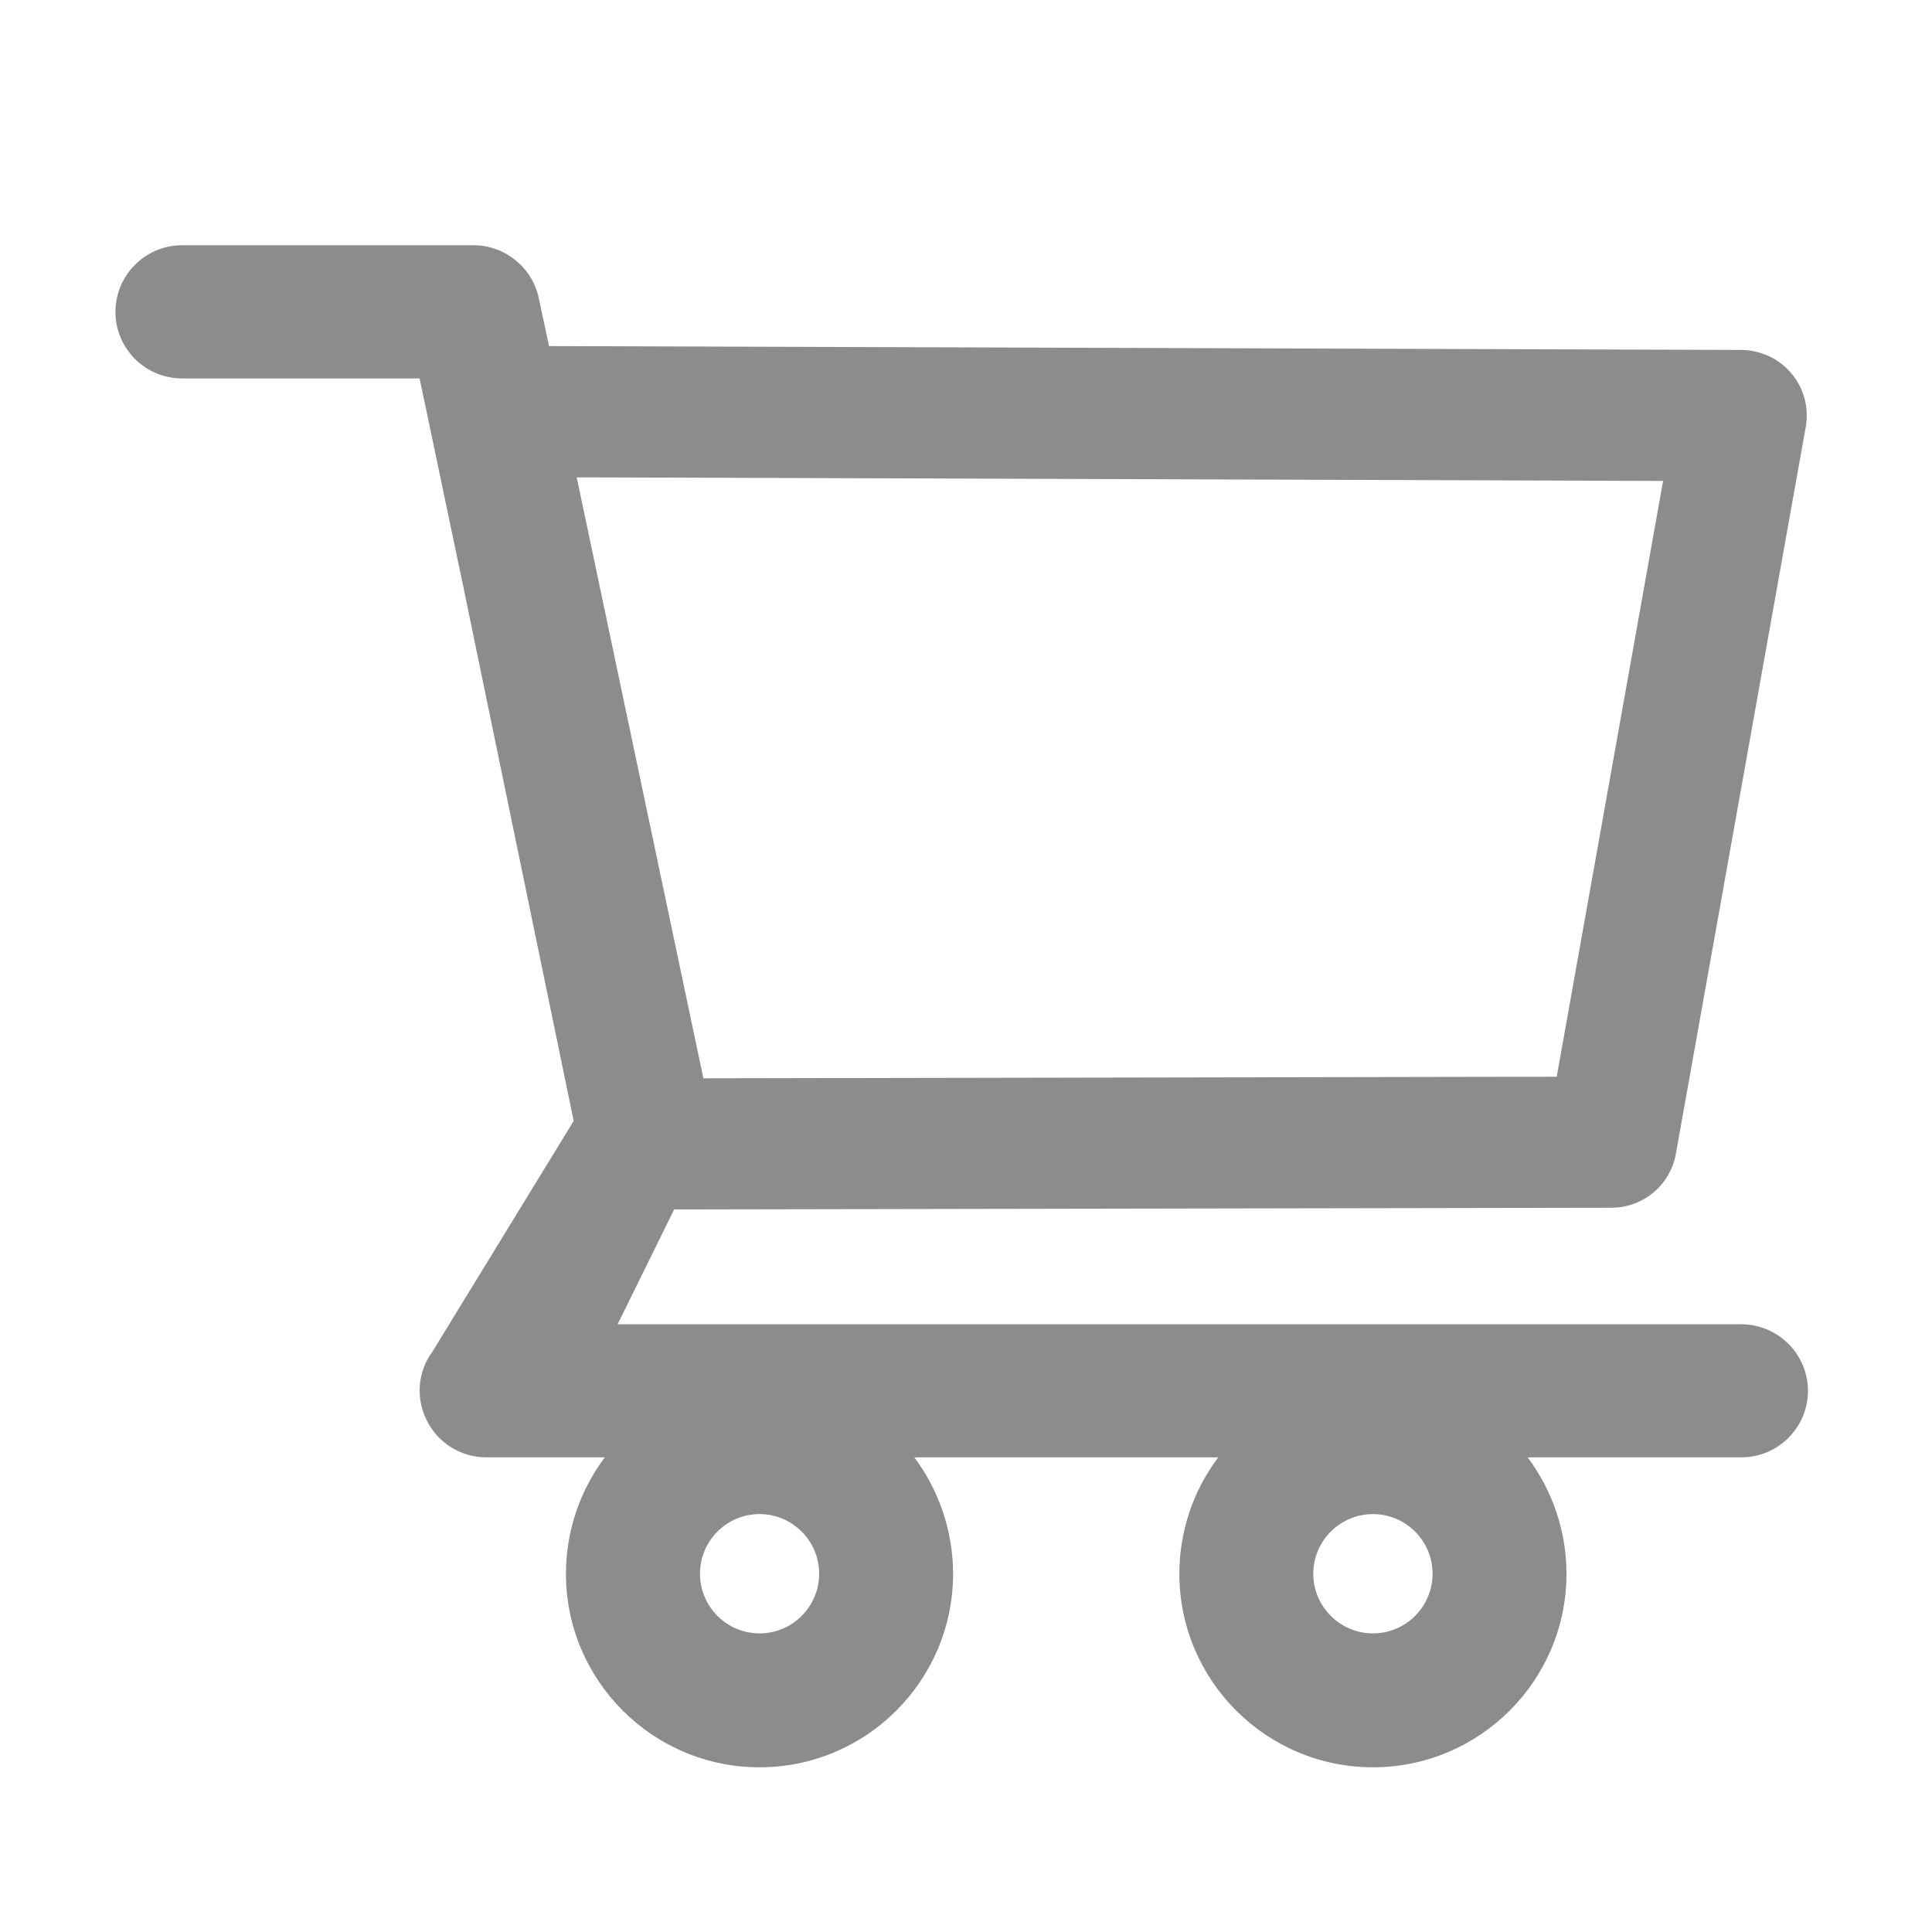
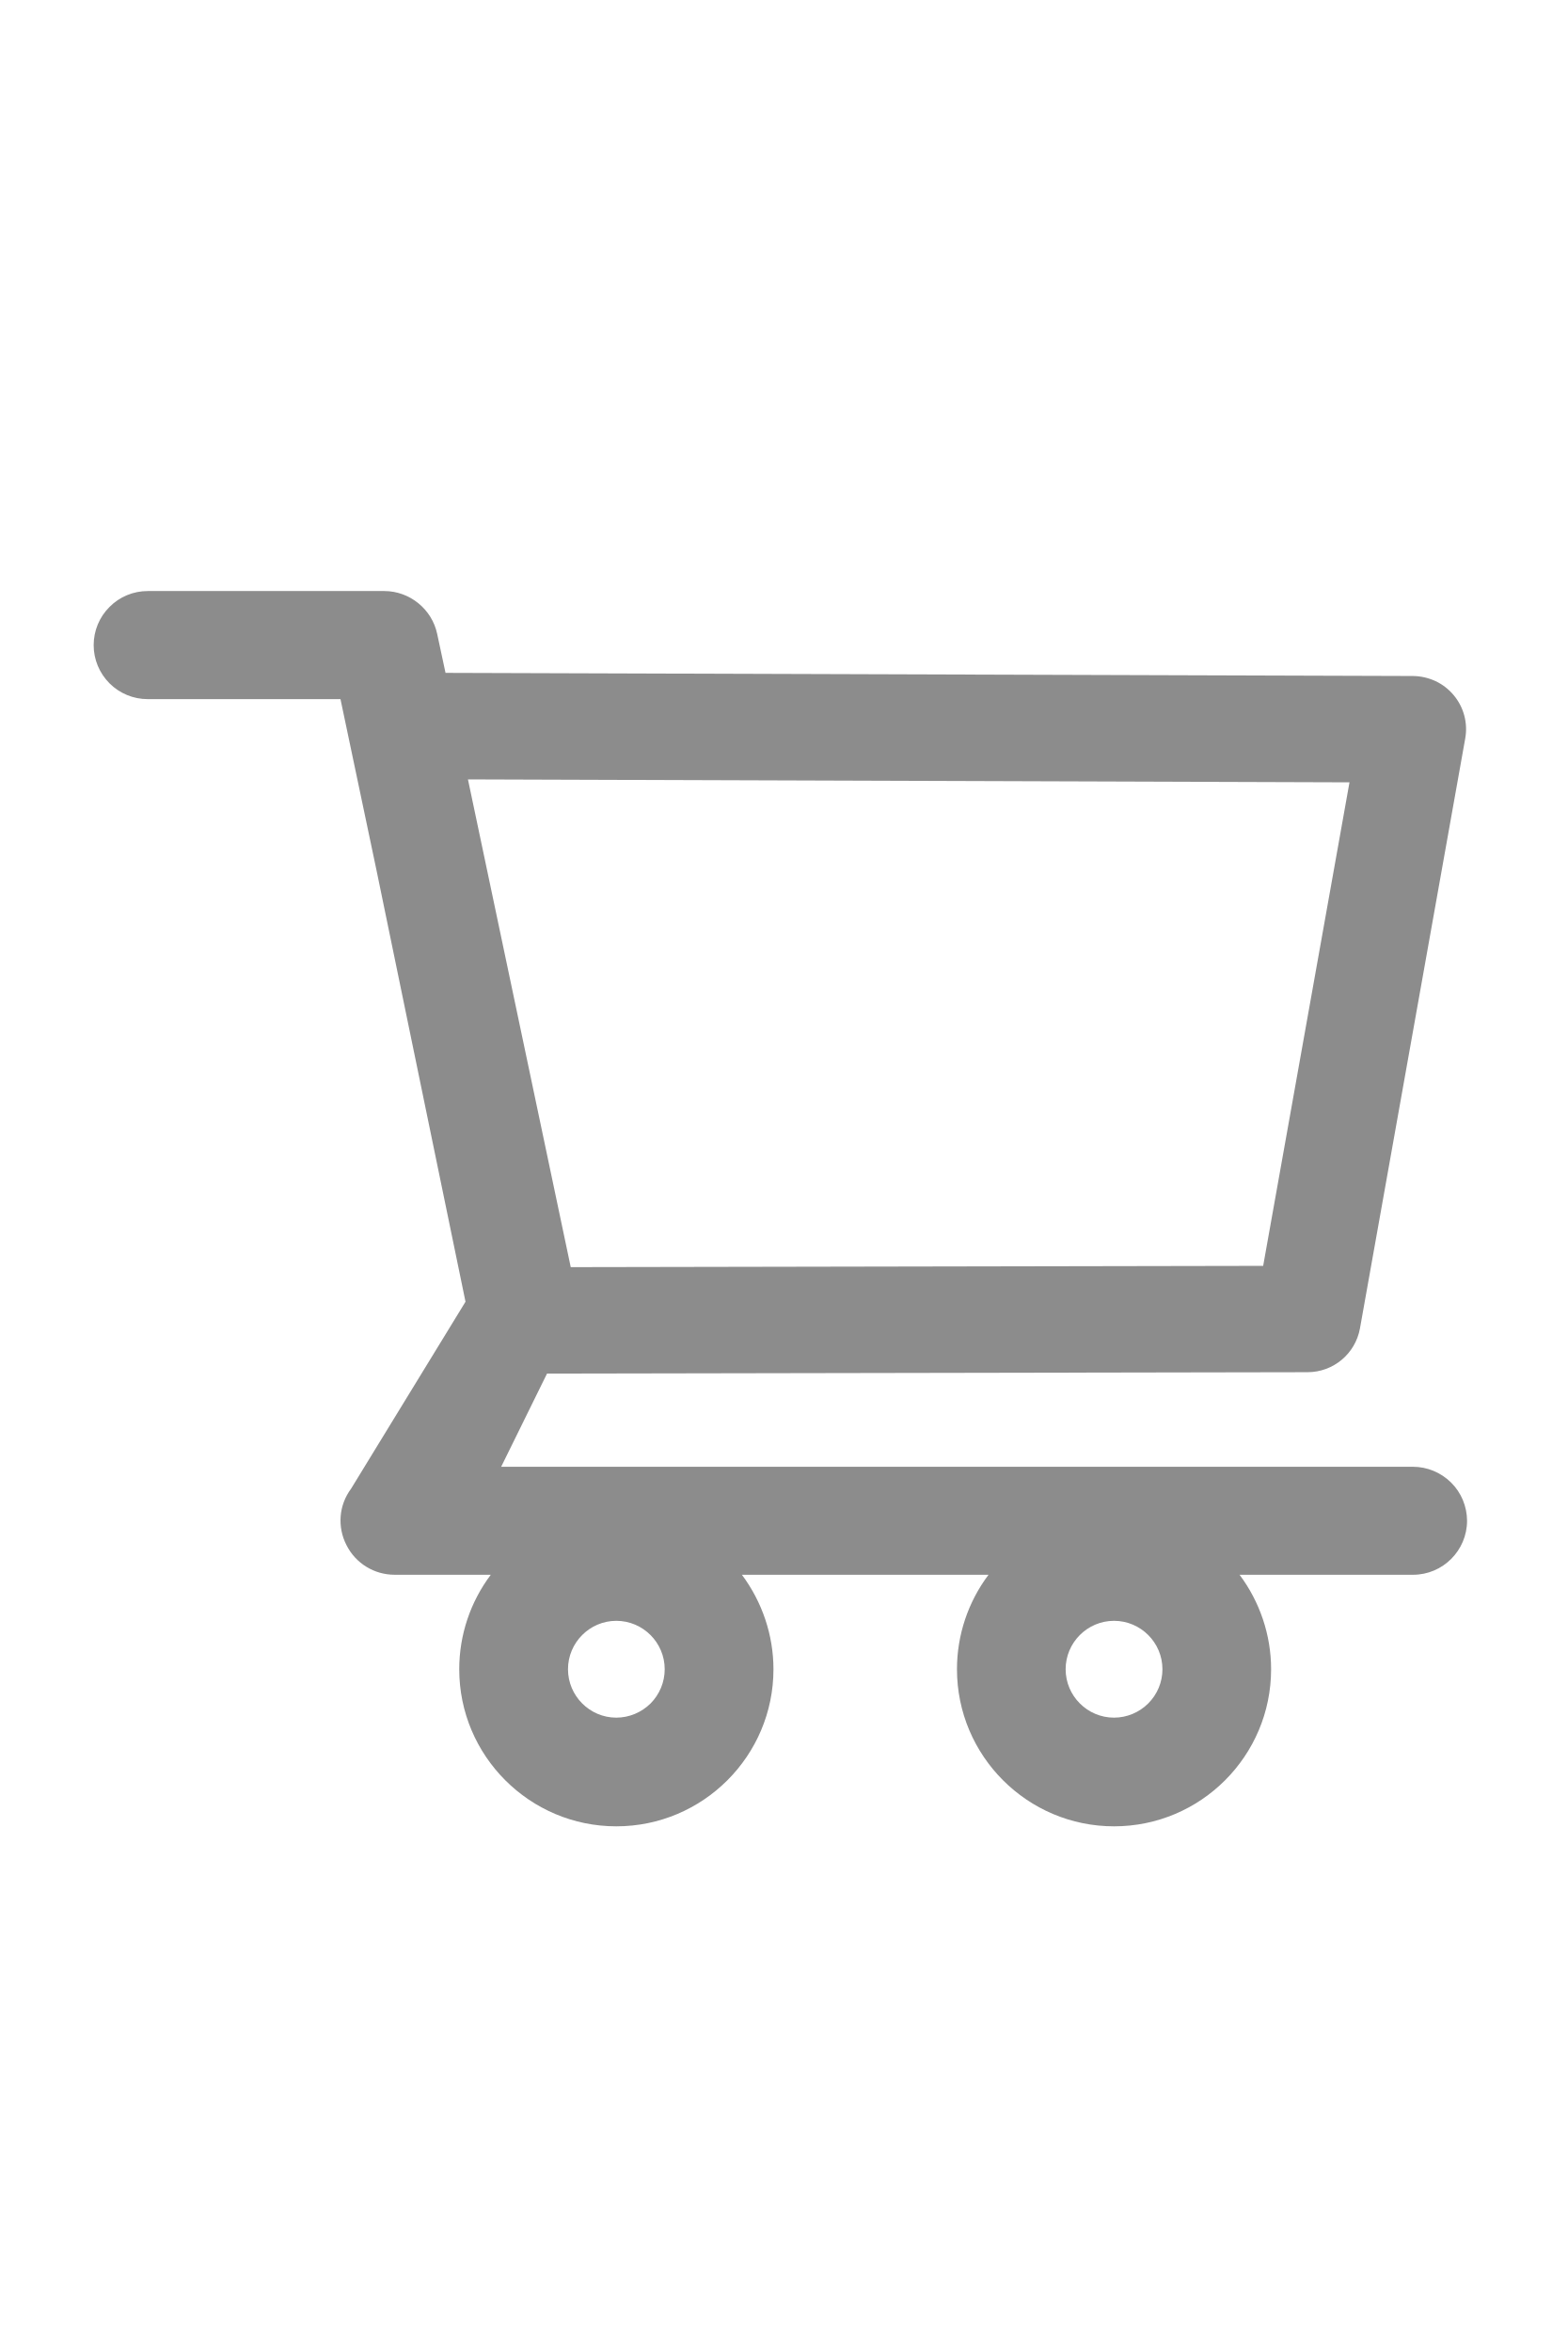
- <svg xmlns="http://www.w3.org/2000/svg" width="16" height="16" viewBox="0 0 16 16" fill="none">
-   <path d="M14.42 10.967H5.115L5.583 10.016L13.345 10.002C13.608 10.002 13.833 9.814 13.879 9.555L14.954 3.538C14.983 3.38 14.94 3.217 14.837 3.094C14.786 3.033 14.723 2.984 14.651 2.95C14.579 2.917 14.501 2.899 14.422 2.898L4.547 2.866L4.462 2.469C4.409 2.216 4.181 2.031 3.922 2.031H1.508C1.361 2.031 1.221 2.089 1.118 2.193C1.014 2.296 0.956 2.437 0.956 2.583C0.956 2.729 1.014 2.869 1.118 2.973C1.221 3.076 1.361 3.134 1.508 3.134H3.475L3.843 4.888L4.751 9.283L3.583 11.191C3.522 11.273 3.485 11.37 3.477 11.471C3.469 11.573 3.489 11.675 3.536 11.766C3.629 11.952 3.818 12.069 4.028 12.069H5.009C4.8 12.347 4.687 12.685 4.687 13.033C4.687 13.917 5.406 14.636 6.29 14.636C7.175 14.636 7.893 13.917 7.893 13.033C7.893 12.684 7.778 12.345 7.572 12.069H10.089C9.88 12.347 9.767 12.685 9.767 13.033C9.767 13.917 10.486 14.636 11.37 14.636C12.254 14.636 12.973 13.917 12.973 13.033C12.973 12.684 12.858 12.345 12.651 12.069H14.422C14.725 12.069 14.973 11.822 14.973 11.517C14.972 11.371 14.914 11.231 14.81 11.128C14.706 11.025 14.566 10.967 14.42 10.967V10.967ZM4.776 3.953L13.773 3.983L12.892 8.917L5.825 8.93L4.776 3.953ZM6.29 13.527C6.018 13.527 5.797 13.305 5.797 13.033C5.797 12.761 6.018 12.539 6.29 12.539C6.562 12.539 6.784 12.761 6.784 13.033C6.784 13.164 6.732 13.289 6.639 13.382C6.547 13.475 6.421 13.527 6.29 13.527V13.527ZM11.37 13.527C11.098 13.527 10.876 13.305 10.876 13.033C10.876 12.761 11.098 12.539 11.37 12.539C11.642 12.539 11.864 12.761 11.864 13.033C11.864 13.164 11.812 13.289 11.719 13.382C11.627 13.475 11.501 13.527 11.37 13.527V13.527Z" fill="#8C8C8C" />
+ <svg xmlns="http://www.w3.org/2000/svg" width="16" height="24" viewBox="0 0 16 24" fill="none">
+   <path d="M14.42 14.967H5.115L5.583 14.016L13.345 14.002C13.608 14.002 13.833 13.814 13.88 13.555L14.954 7.537C14.983 7.38 14.94 7.217 14.837 7.094C14.786 7.033 14.723 6.984 14.651 6.95C14.579 6.917 14.501 6.899 14.422 6.898L4.547 6.866L4.462 6.469C4.409 6.216 4.181 6.031 3.922 6.031H1.508C1.361 6.031 1.221 6.089 1.118 6.193C1.014 6.296 0.956 6.437 0.956 6.583C0.956 6.729 1.014 6.869 1.118 6.973C1.221 7.076 1.361 7.134 1.508 7.134H3.475L3.844 8.887L4.751 13.283L3.583 15.191C3.522 15.273 3.485 15.37 3.477 15.471C3.469 15.573 3.489 15.675 3.536 15.766C3.629 15.952 3.819 16.069 4.028 16.069H5.009C4.8 16.347 4.687 16.685 4.687 17.033C4.687 17.917 5.406 18.636 6.29 18.636C7.175 18.636 7.894 17.917 7.894 17.033C7.894 16.684 7.778 16.345 7.572 16.069H10.089C9.88 16.347 9.767 16.685 9.767 17.033C9.767 17.917 10.486 18.636 11.37 18.636C12.255 18.636 12.973 17.917 12.973 17.033C12.973 16.684 12.858 16.345 12.651 16.069H14.422C14.725 16.069 14.973 15.822 14.973 15.517C14.972 15.371 14.914 15.231 14.81 15.128C14.706 15.025 14.566 14.967 14.42 14.967V14.967ZM4.776 7.953L13.773 7.983L12.892 12.917L5.825 12.93L4.776 7.953ZM6.29 17.527C6.019 17.527 5.797 17.305 5.797 17.033C5.797 16.761 6.019 16.539 6.29 16.539C6.562 16.539 6.784 16.761 6.784 17.033C6.784 17.164 6.732 17.289 6.64 17.382C6.547 17.474 6.421 17.527 6.29 17.527V17.527ZM11.37 17.527C11.098 17.527 10.876 17.305 10.876 17.033C10.876 16.761 11.098 16.539 11.37 16.539C11.642 16.539 11.864 16.761 11.864 17.033C11.864 17.164 11.812 17.289 11.719 17.382C11.627 17.474 11.501 17.527 11.37 17.527V17.527Z" fill="#8C8C8C" />
</svg>
